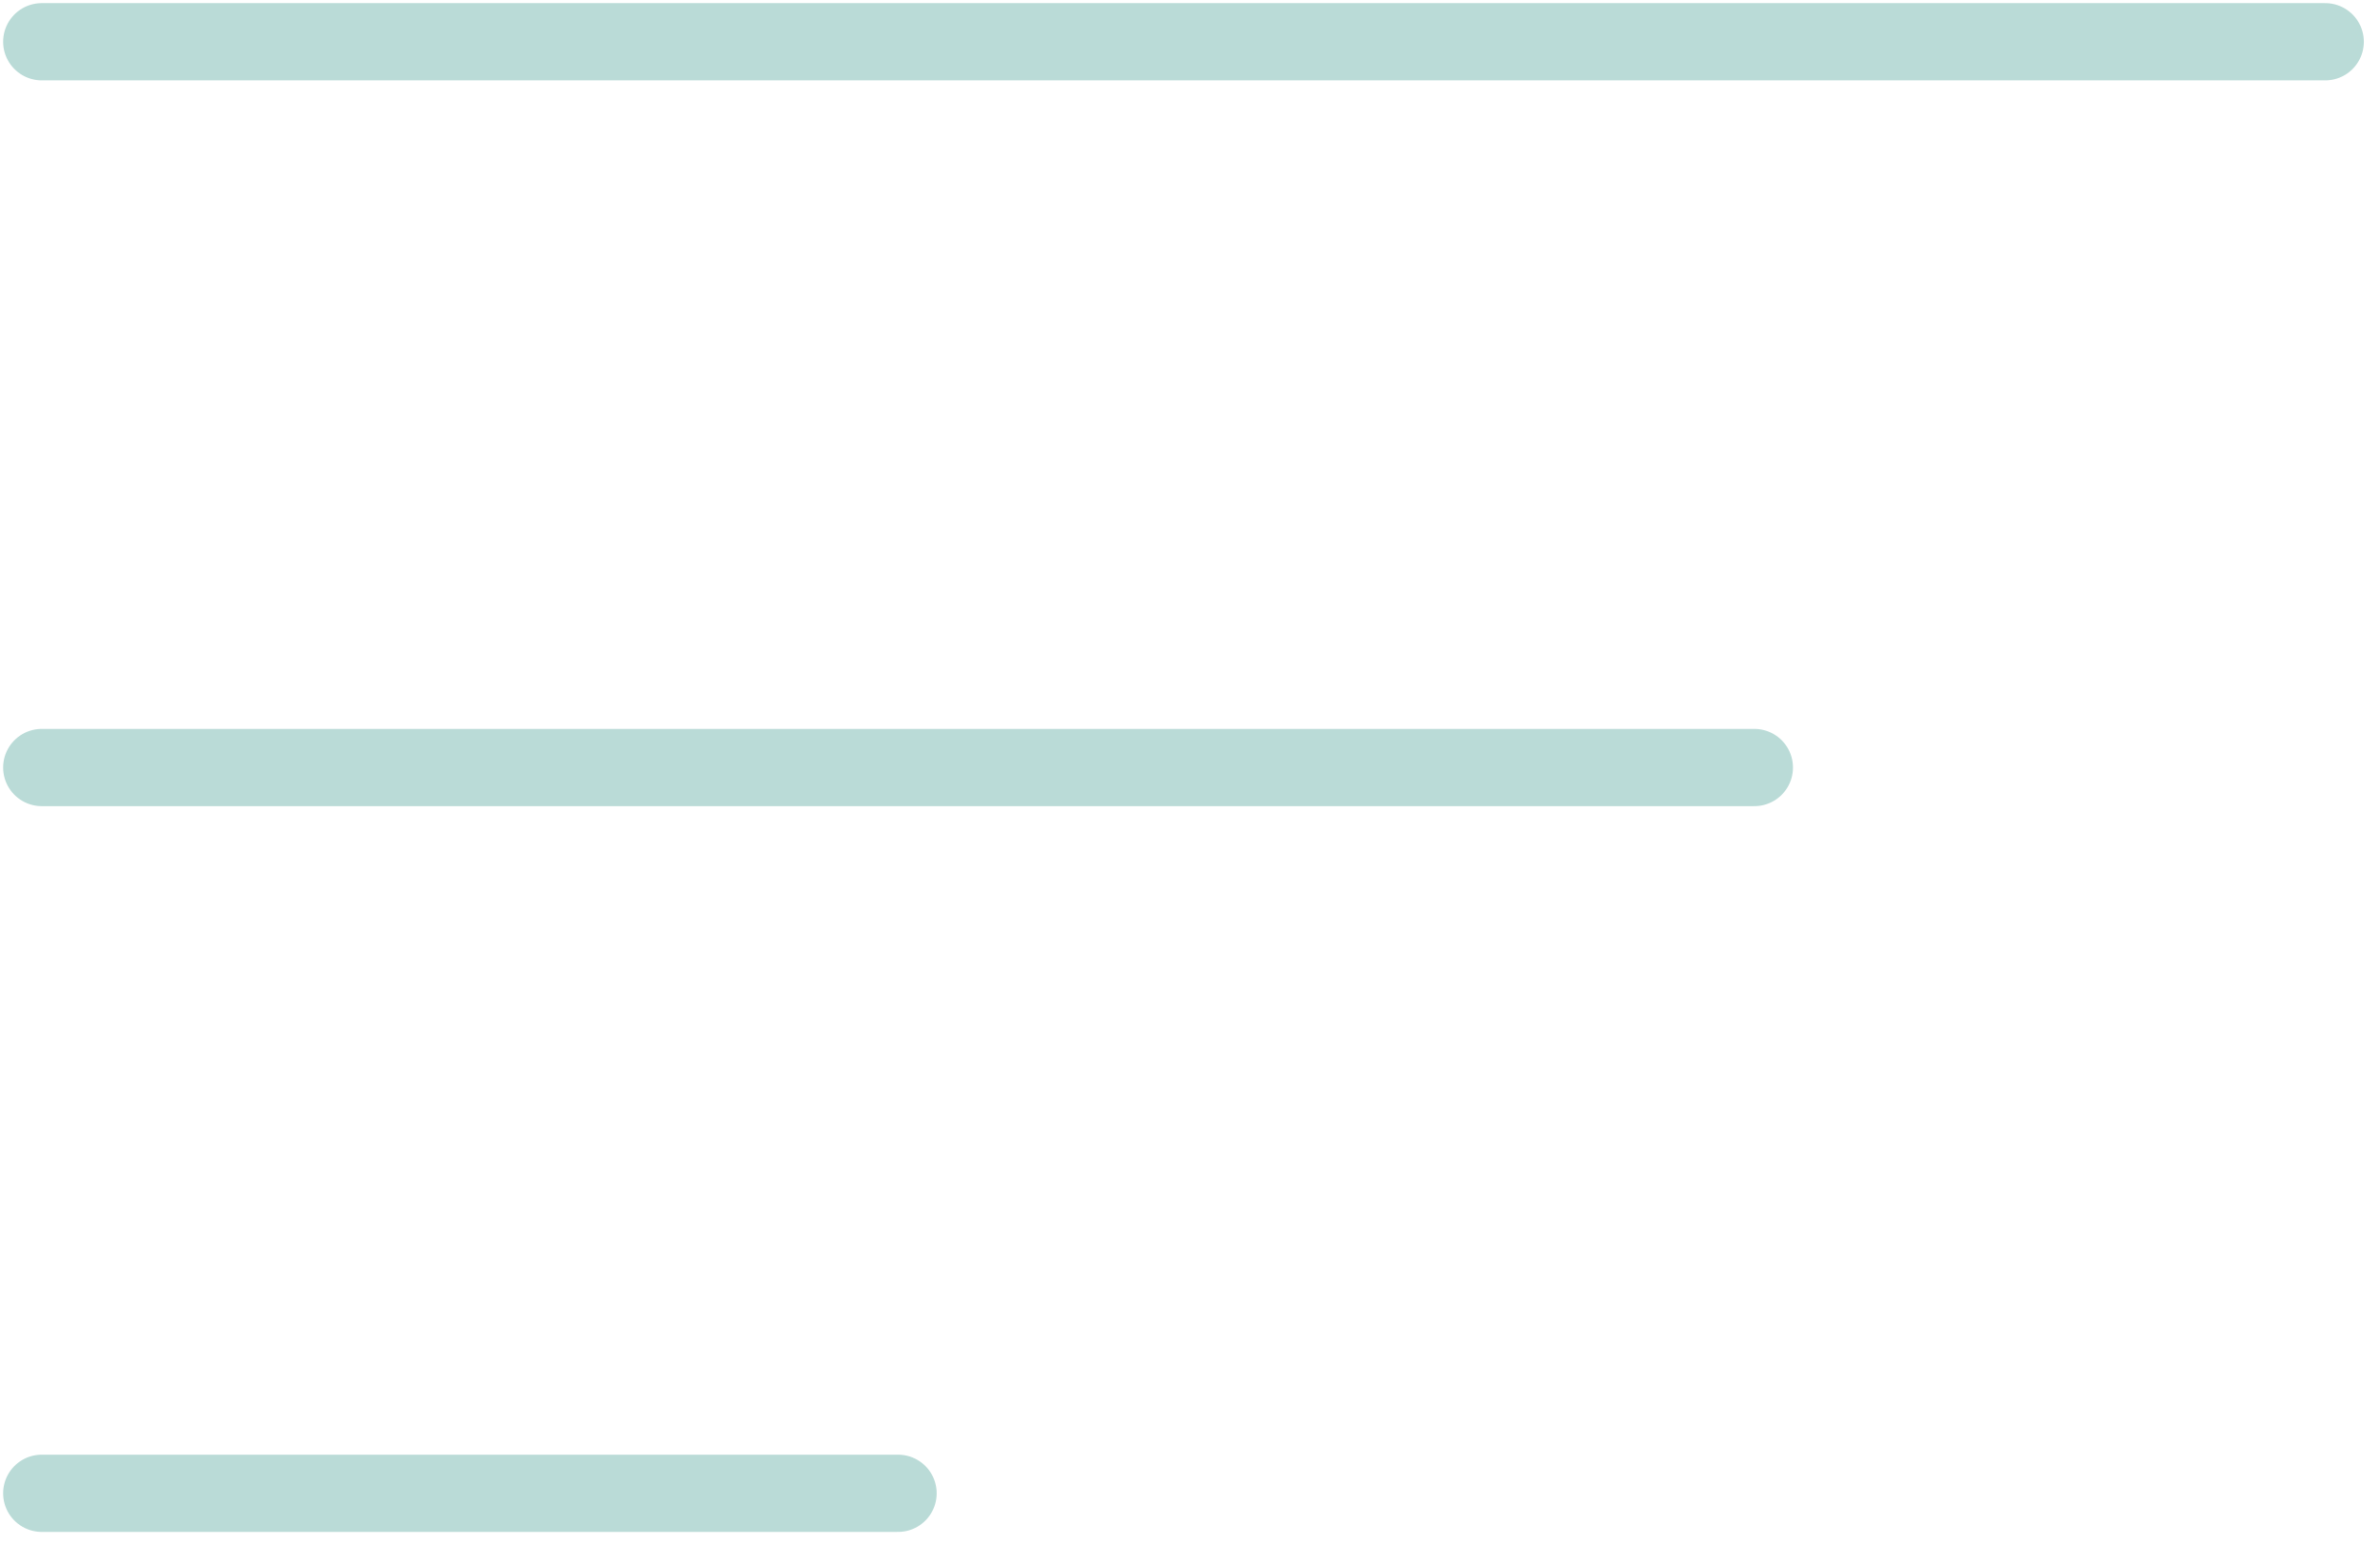
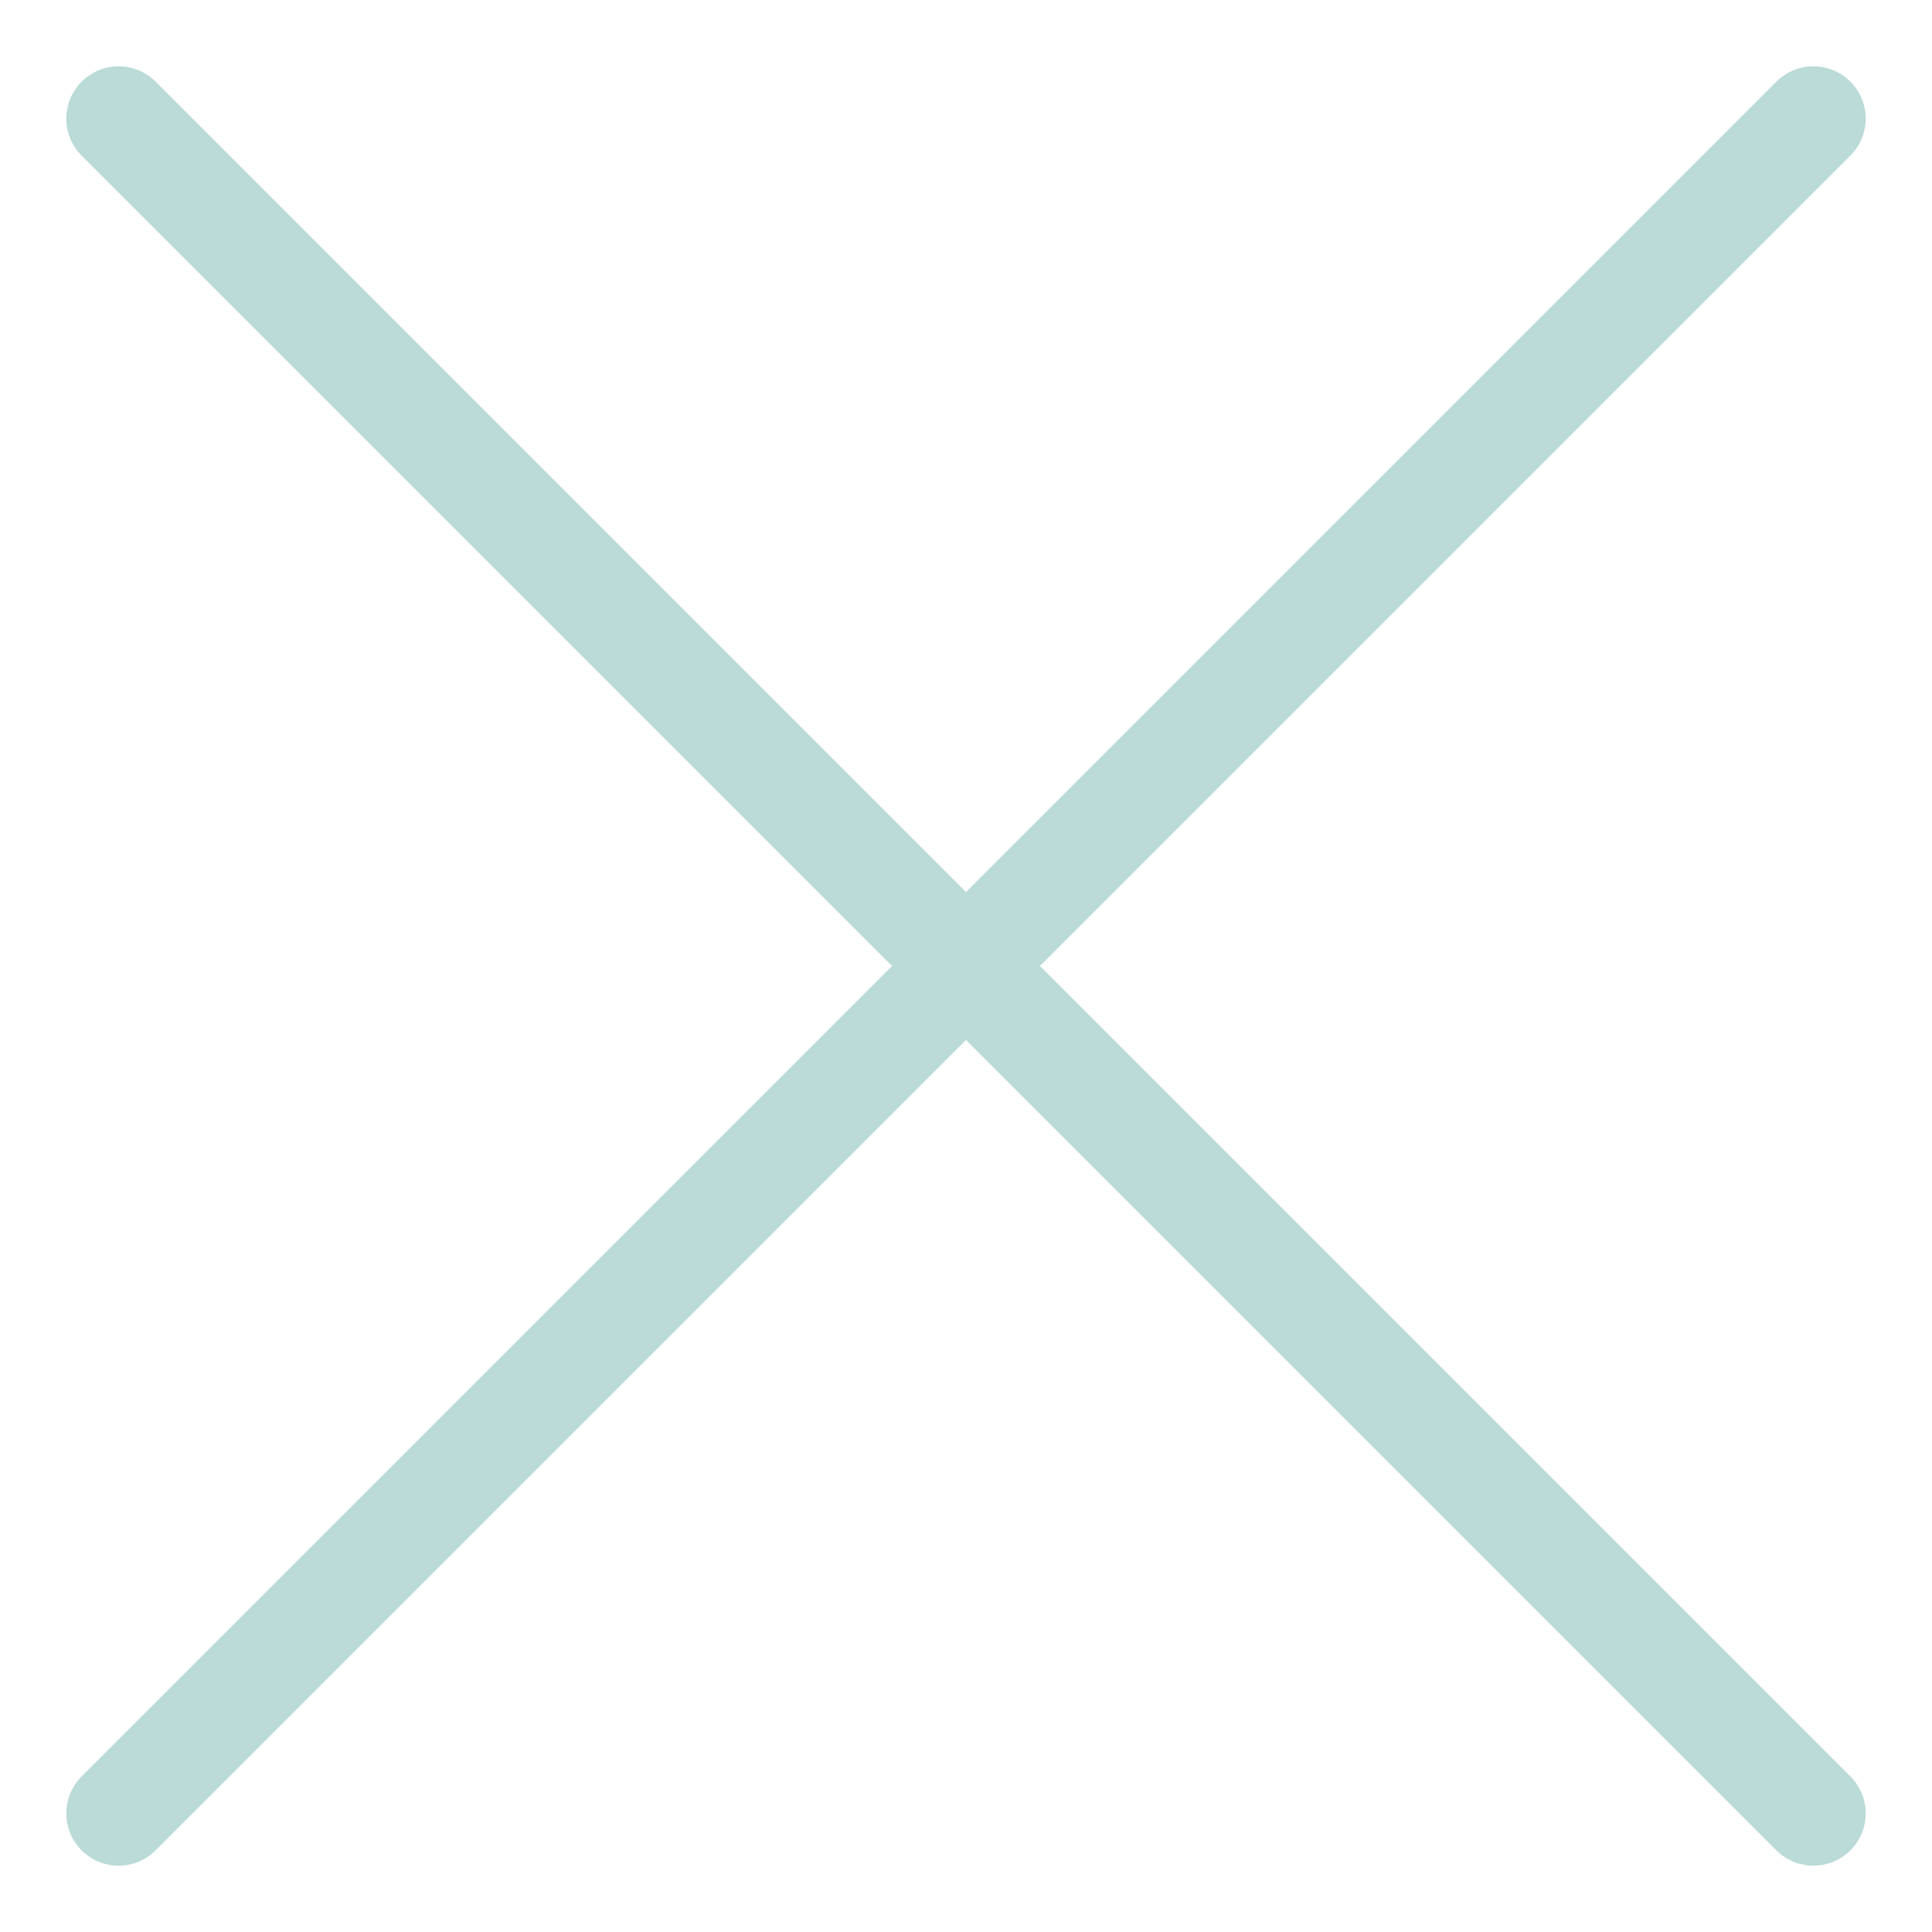
- <svg xmlns="http://www.w3.org/2000/svg" width="57" height="37" viewBox="0 0 57 37" fill="none">
-   <path d="M1 35.766H21.508" stroke="#BADBD7" stroke-width="1.85" stroke-linecap="round" />
-   <path d="M1 18.383H42.016" stroke="#BADBD7" stroke-width="1.85" stroke-linecap="round" />
-   <path d="M1 1H55.688" stroke="#BADBD7" stroke-width="1.85" stroke-linecap="round" />
+ <svg xmlns="http://www.w3.org/2000/svg" width="28" height="28" viewBox="0 0 28 28" fill="none">
+   <path d="M1.719 1.719L26.281 26.281M1.719 26.281L26.281 1.719" stroke="#BADBD7" stroke-width="1.516" stroke-linecap="round" stroke-linejoin="round" />
</svg>
